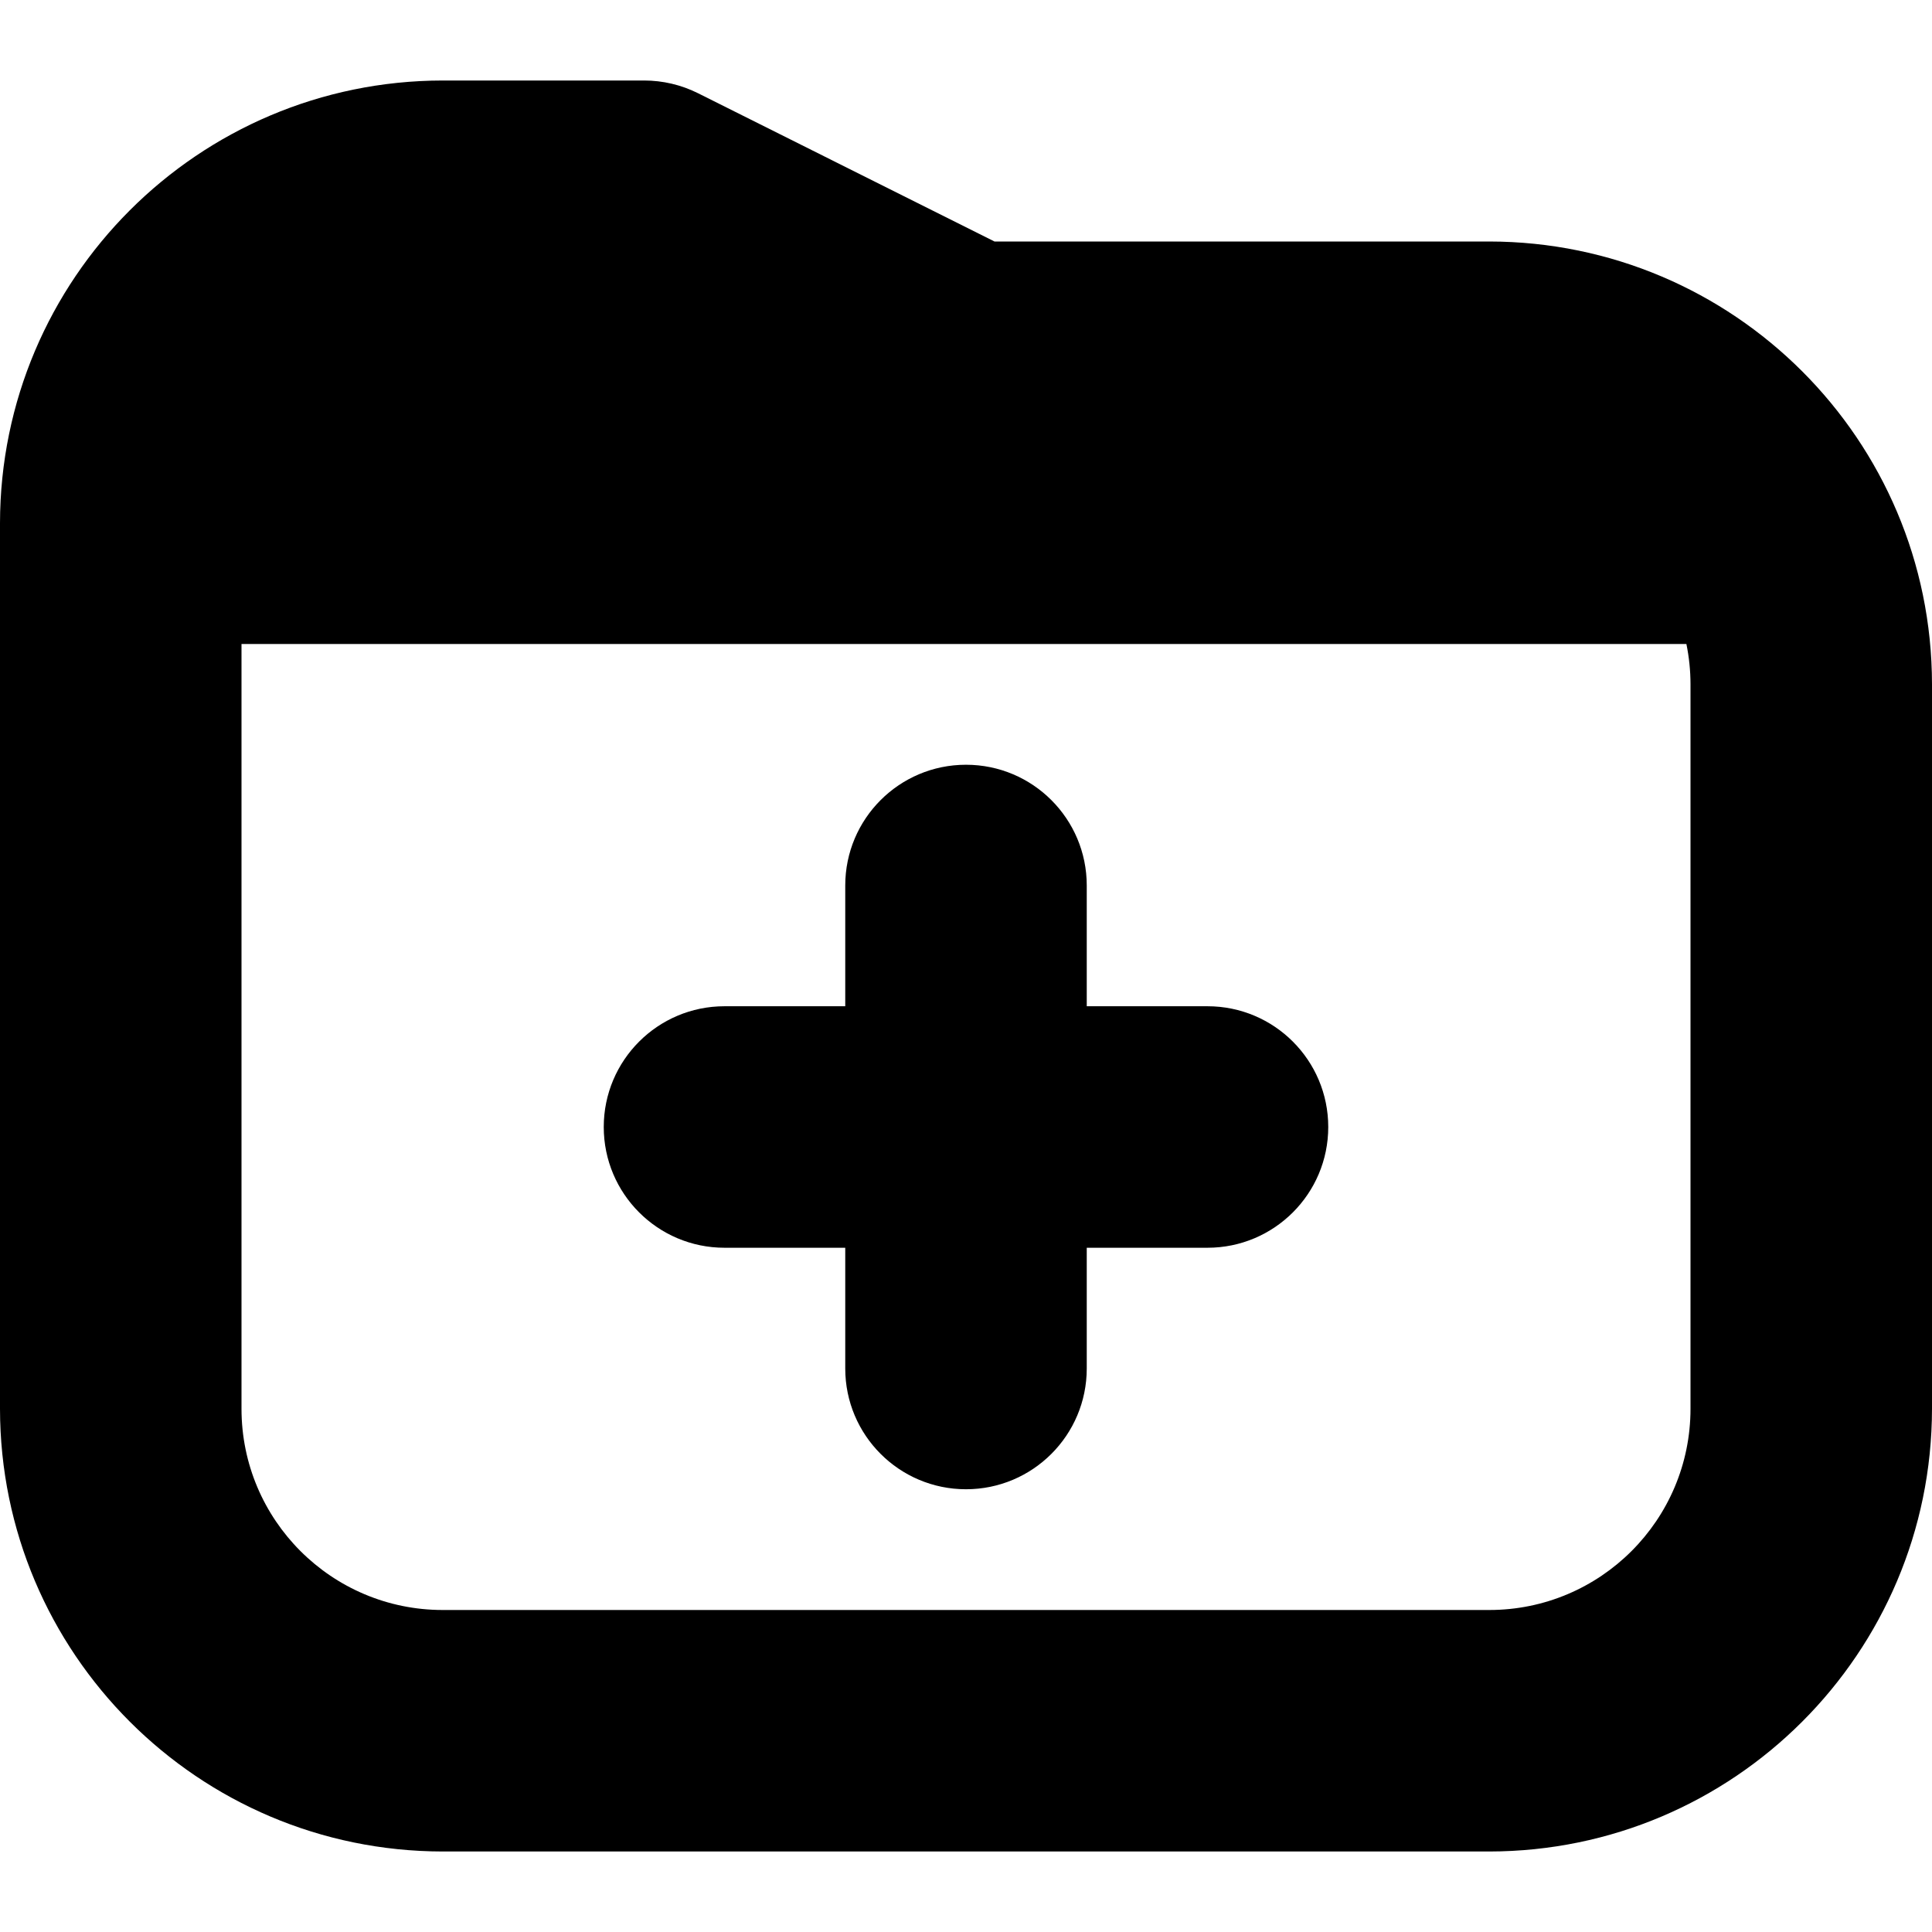
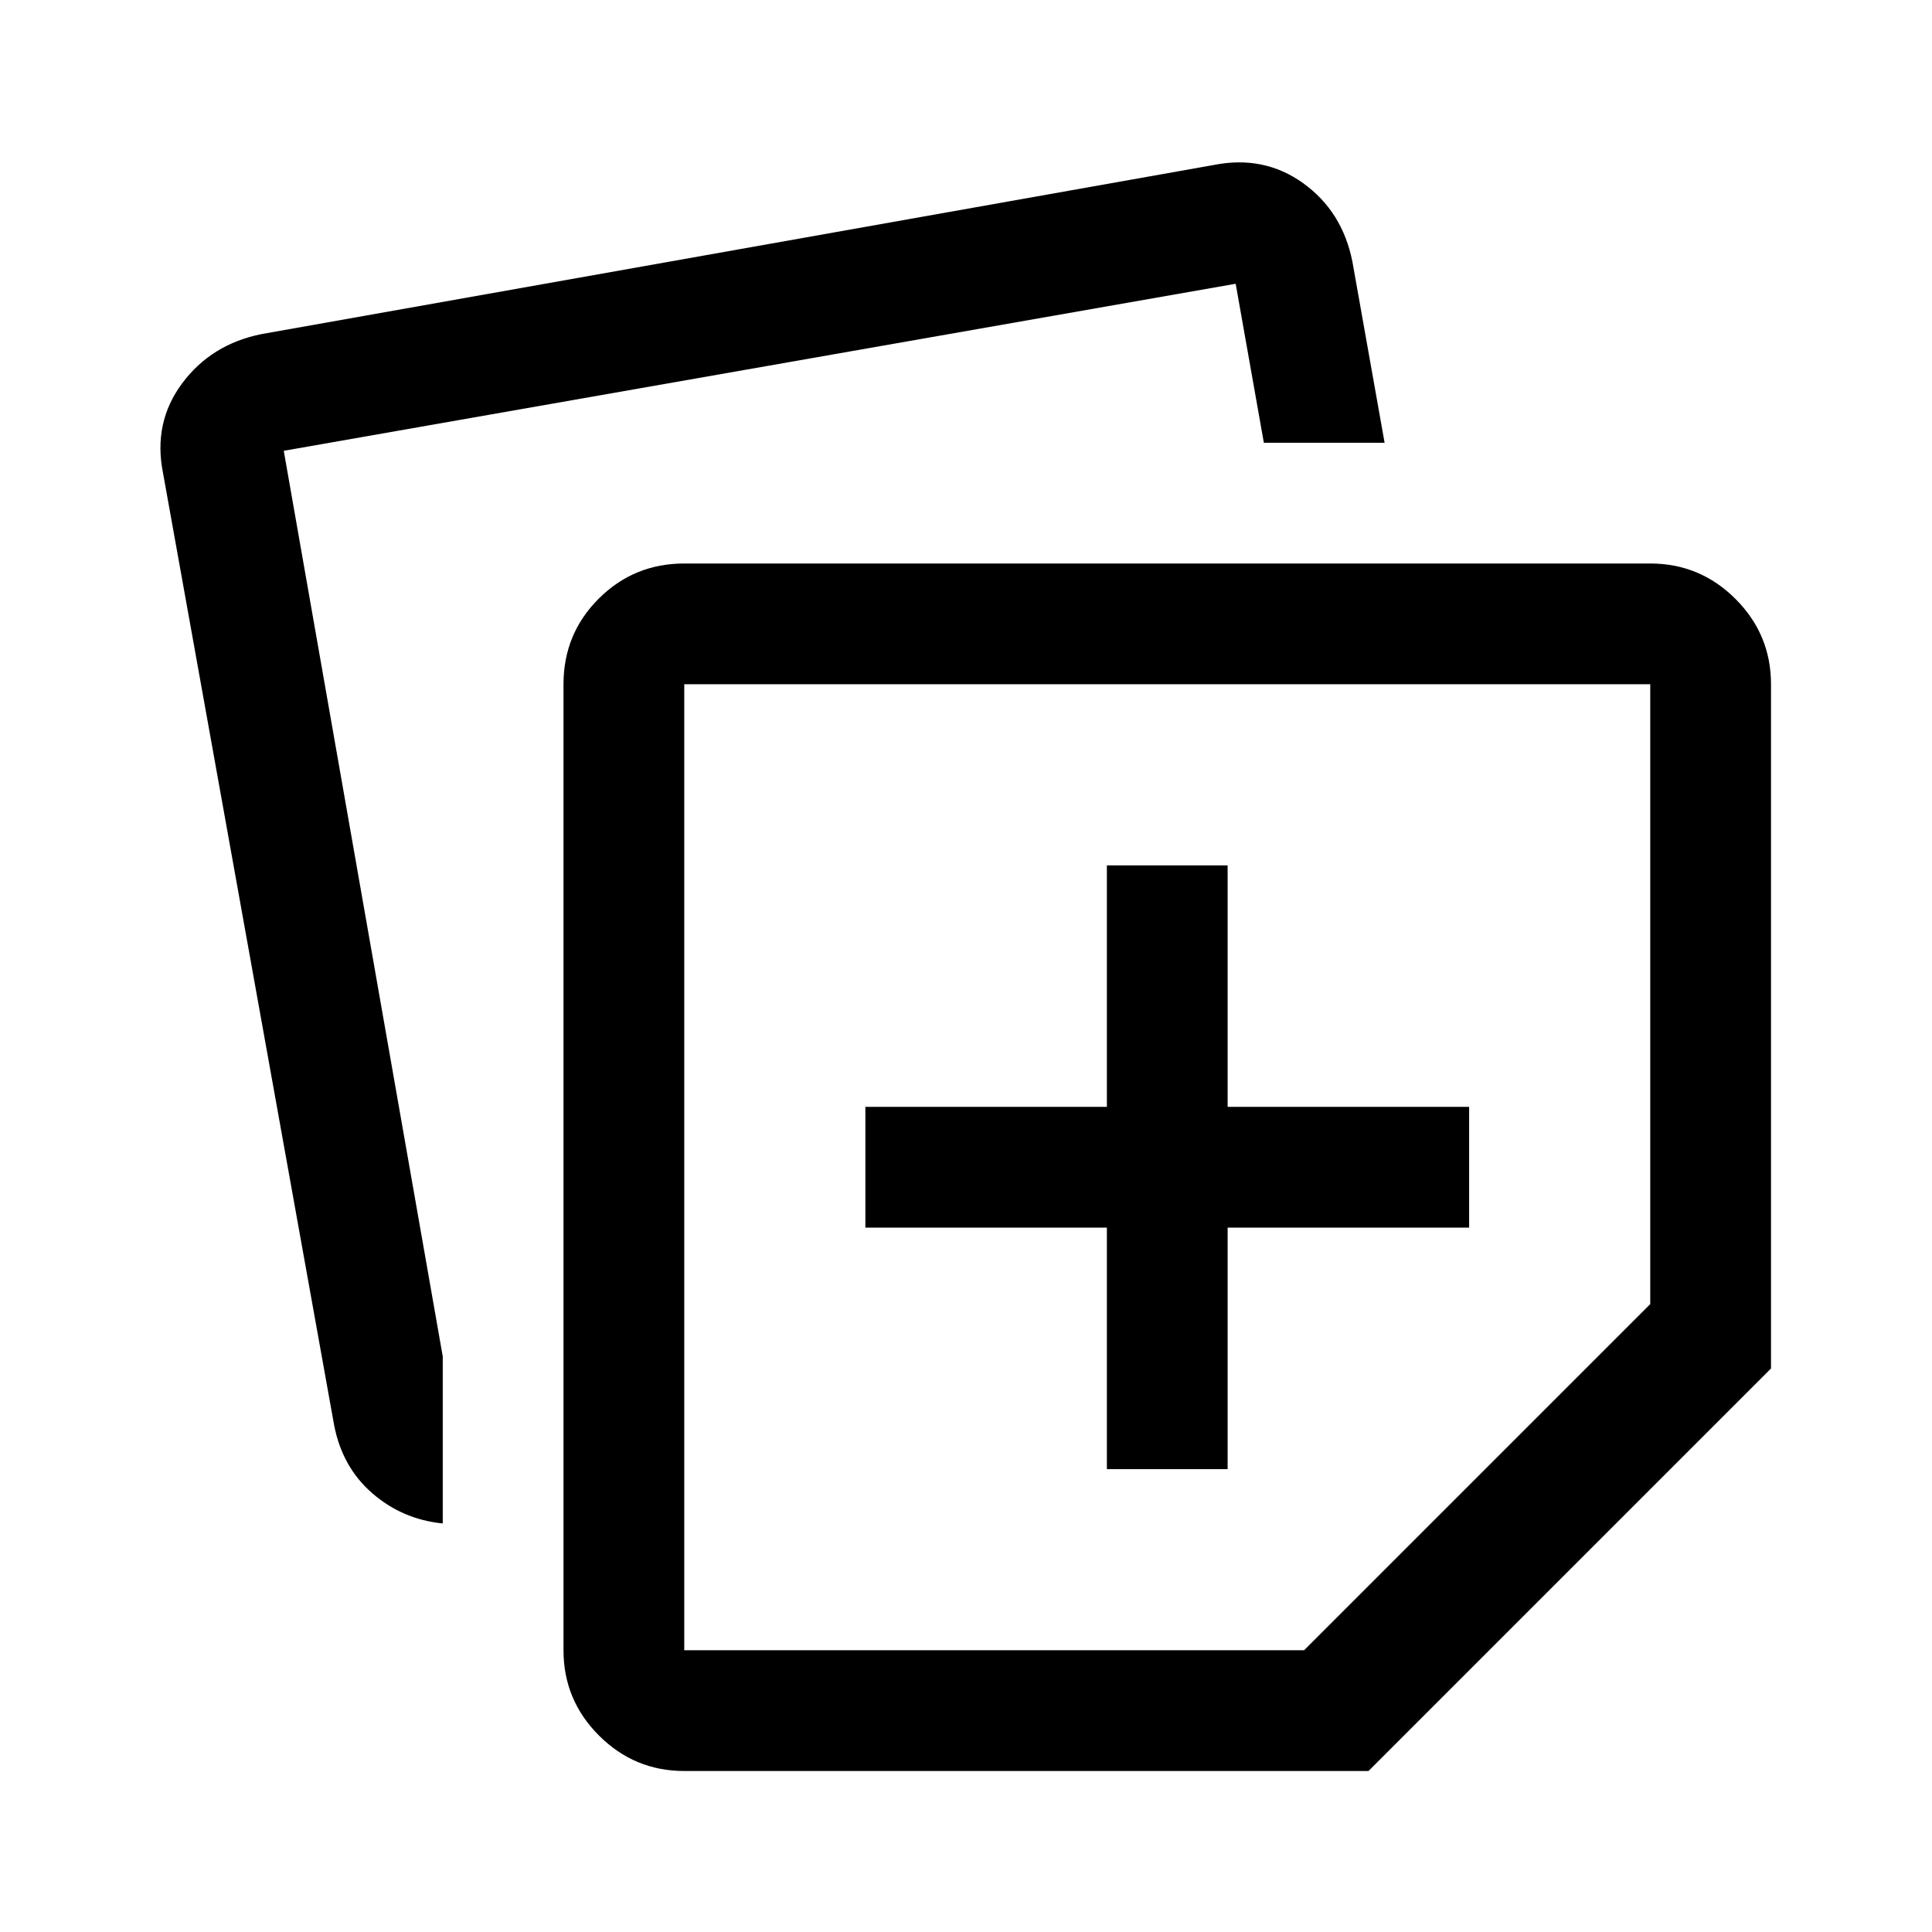
- <svg xmlns="http://www.w3.org/2000/svg" id="Layer_1" height="512" viewBox="0 0 24 24" width="512" data-name="Layer 1">
-   <path d="m16.5 14a1.5 1.5 0 0 1 -1.5 1.5h-1.5v1.5a1.5 1.5 0 0 1 -3 0v-1.5h-1.5a1.5 1.5 0 0 1 0-3h1.5v-1.5a1.5 1.5 0 0 1 3 0v1.5h1.5a1.5 1.5 0 0 1 1.5 1.5zm7.5-5.5v9a5.506 5.506 0 0 1 -5.5 5.5h-13a5.506 5.506 0 0 1 -5.5-5.5v-11a5.506 5.506 0 0 1 5.5-5.5h2.5a1.5 1.5 0 0 1 .671.158l3.683 1.842h6.146a5.506 5.506 0 0 1 5.5 5.5zm-3 0a2.5 2.5 0 0 0 -.051-.5h-17.949v9.5a2.5 2.5 0 0 0 2.5 2.5h13a2.5 2.5 0 0 0 2.5-2.5z" />
+ <svg xmlns="http://www.w3.org/2000/svg" height="48" viewBox="0 -960 960 960" width="48">
+   <path d="M280-140v-480q0-25.063 17.5-42.532Q315-680 340-680h480q24.75 0 42.375 17.625T880-620v340L680-80H340q-24.75 0-42.375-17.625T280-140ZM81-725q-5-25 9.5-44.5T130-794l473-84q25-5 44.5 9t24.5 39l16 90h-60l-14-79-473 83 79 450v83q-20-2-35-15t-19-34L81-725Zm259 105v480h308l172-172v-308H340Zm240 240Zm-30 150h60v-120h120v-60H610v-120h-60v120H430v60h120v120Z" />
</svg>
